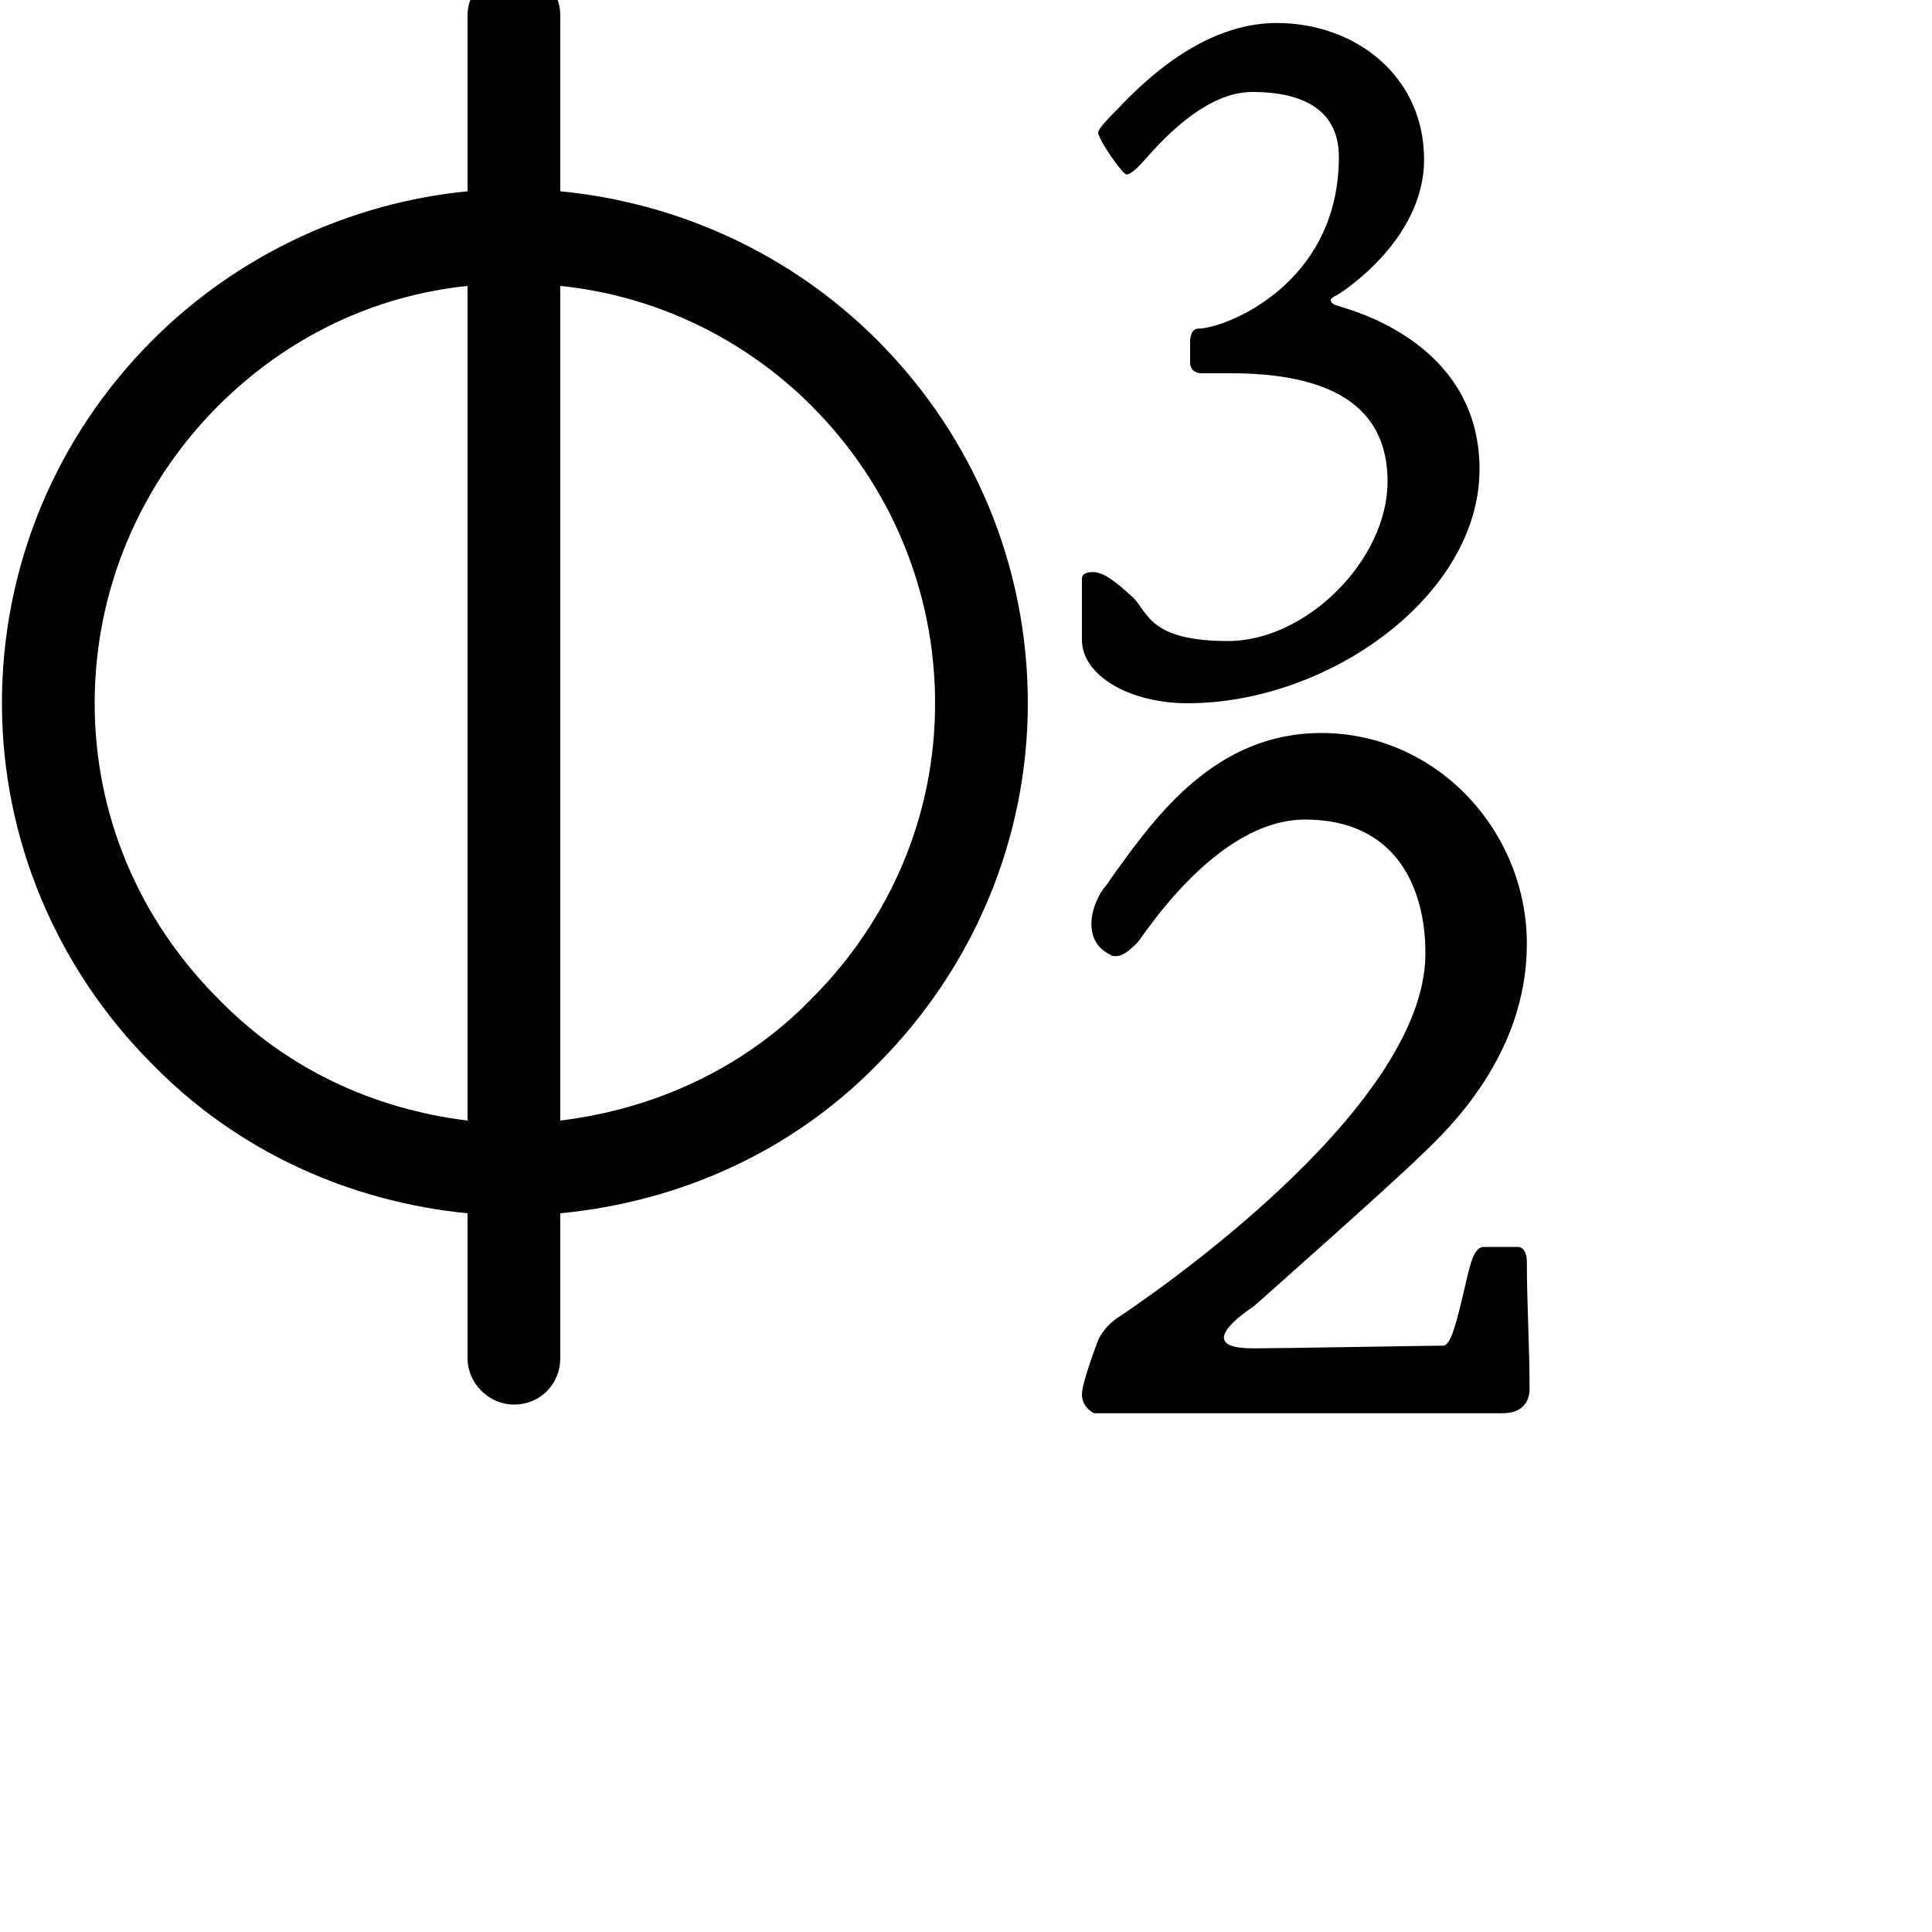
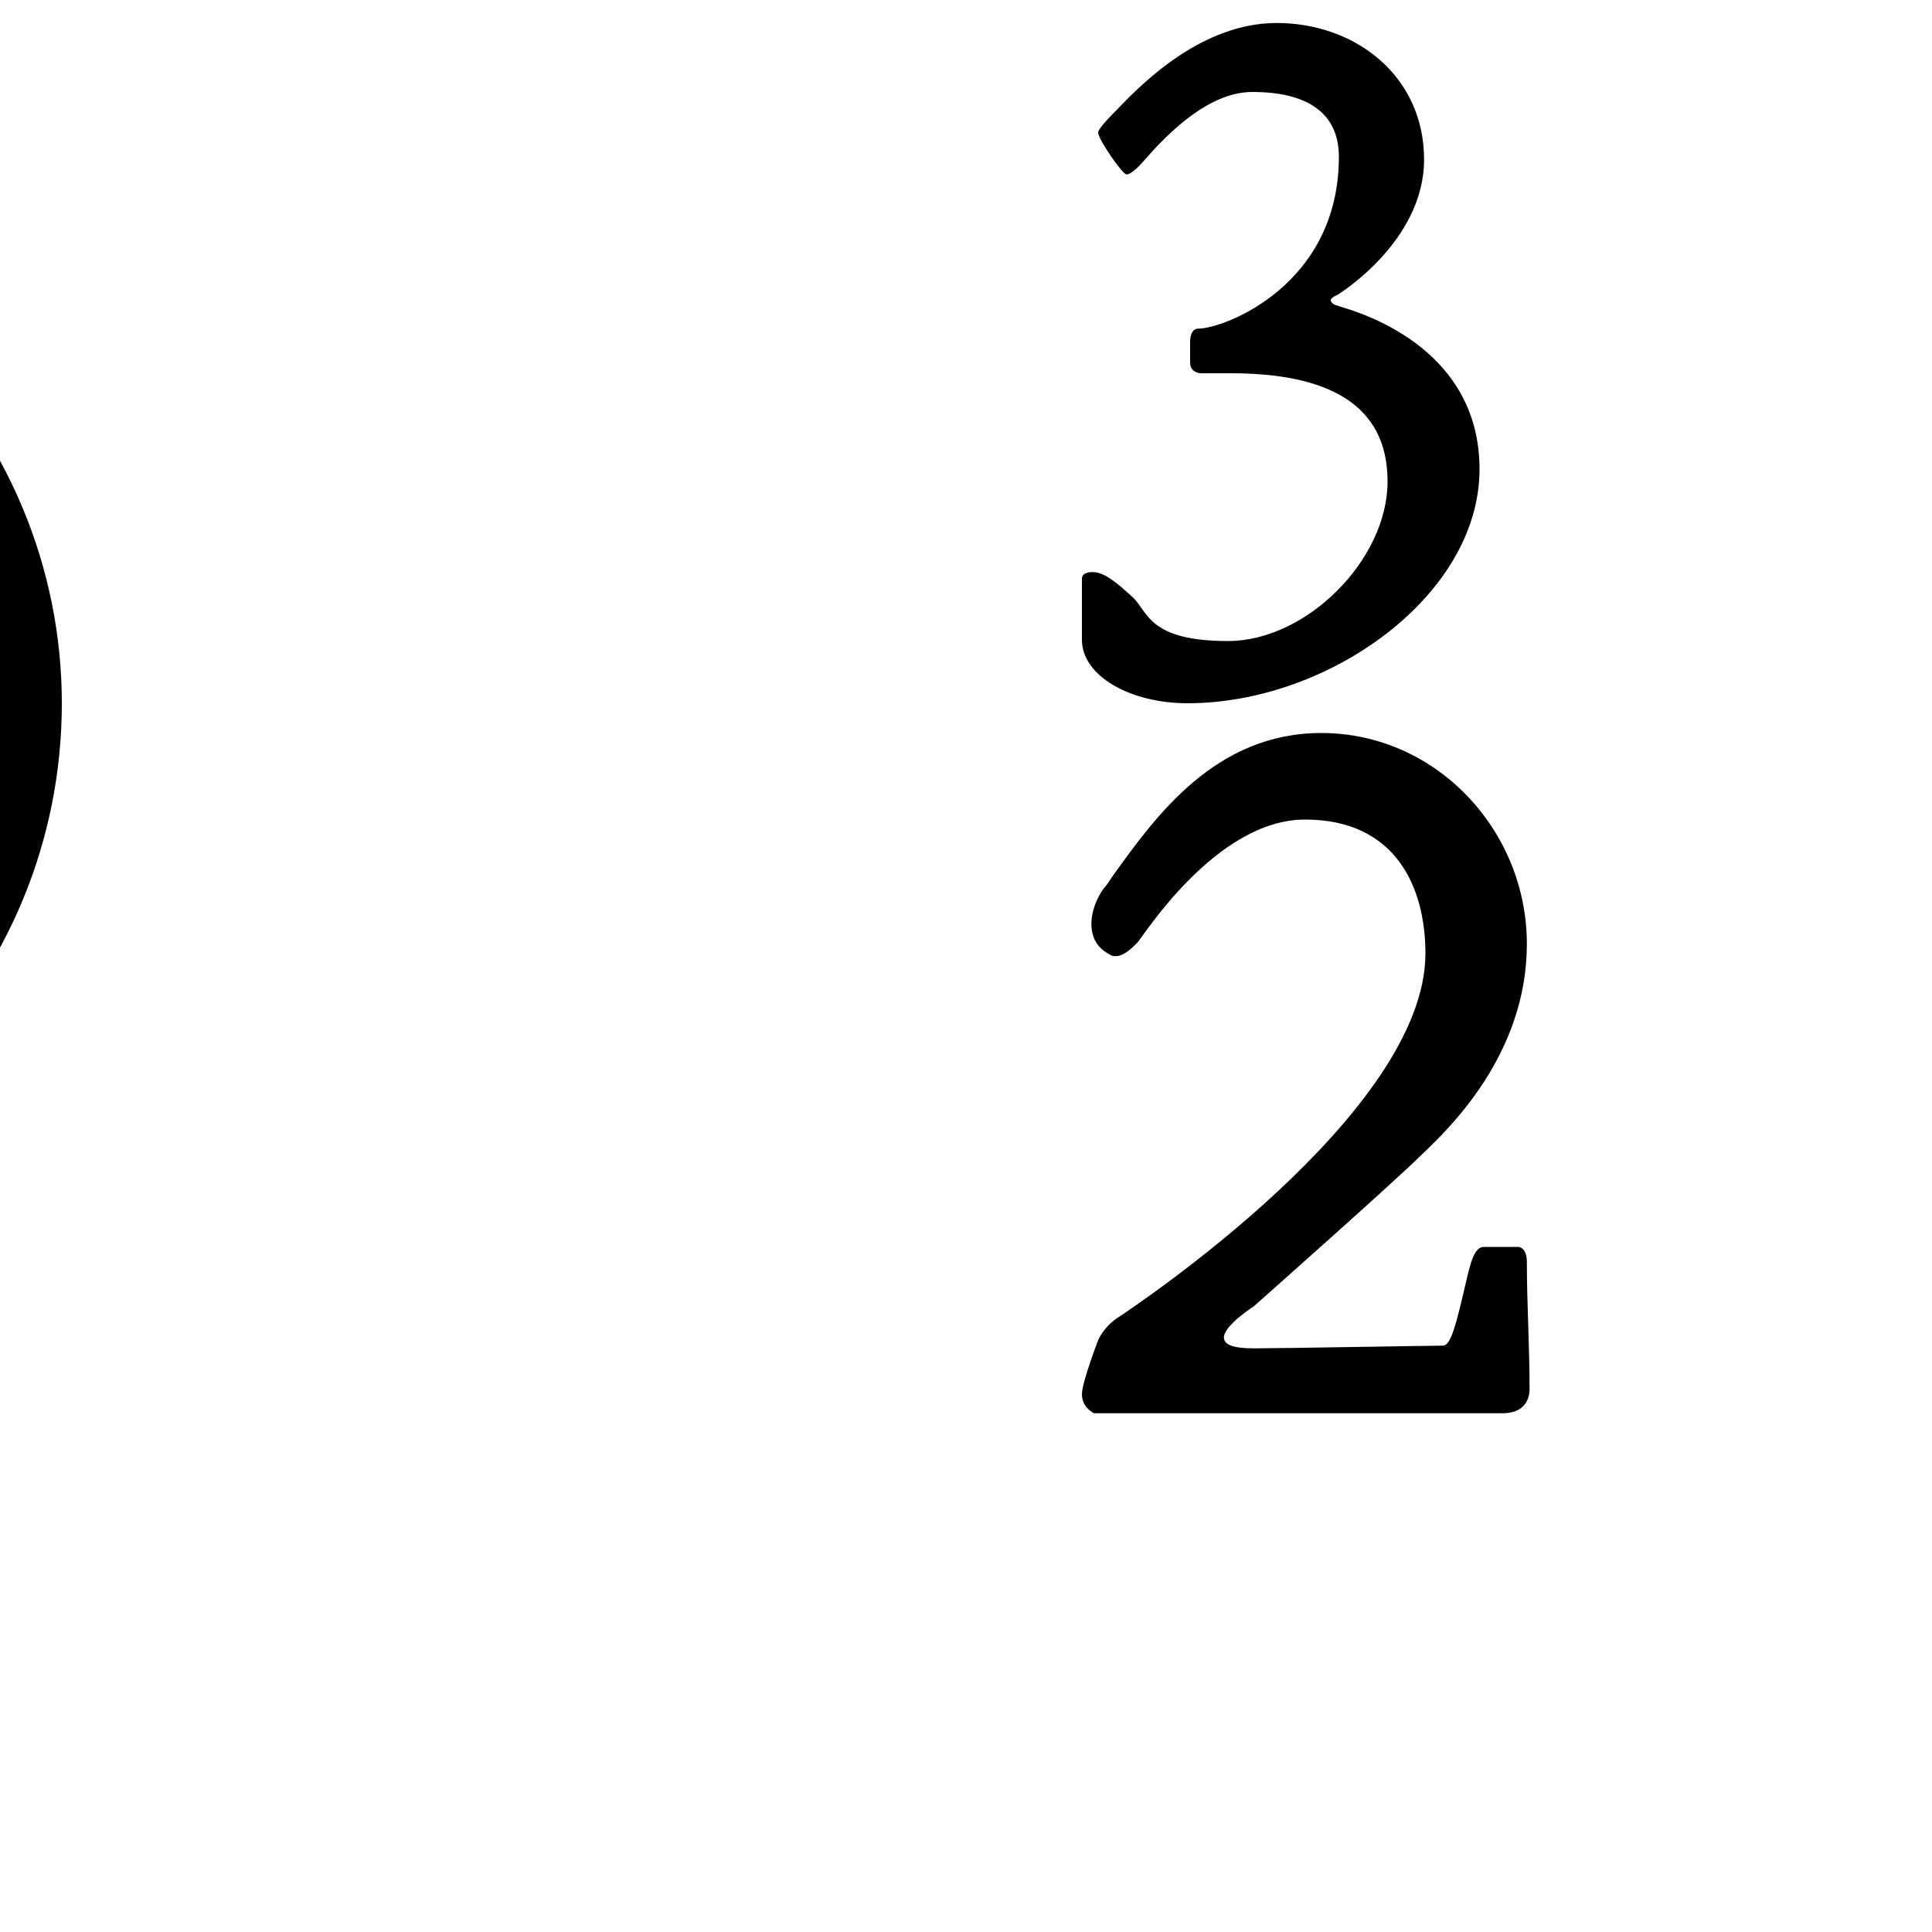
<svg xmlns="http://www.w3.org/2000/svg" xmlns:xlink="http://www.w3.org/1999/xlink" width="1000px" height="1000px" version="1.1" overflow="visible">
  <defs>
    <symbol id="o-pipe-3-over-2" viewBox="0 0 1000 1000" overflow="inherit">
-       <path transform="scale(1,-1), translte(-500, 0)" d="M266 -380c-13 0 -24 11 -24 24v91c-61 6 -119 33 -163 77c-50 50 -78 117 -78 188c0 70 28 137 78 187c44 45 102 71 163 77v75c0 13 11 24 24 24c14 0 24 -11 24 -24v-75c62 -6 120 -32 164 -77c50 -50 78 -117 78 -187c0 -71 -28 -138 -78 -188 c-44 -44 -102 -71 -164 -77v-91c0 -13 -10 -24 -24 -24zM290 216v-432c49 5 95 27 130 62c41 41 64 96 64 154s-23 112 -64 153c-35 36 -81 57 -130 63zM242 216c-49 -6 -94 -27 -129 -63c-41 -41 -64 -95 -64 -153s23 -113 64 -154c35 -35 80 -57 129 -62v432z" />
+       <path transform="scale(1,-1), translate(-500, 0)" d="M266 -380c-13 0 -24 11 -24 24v91c-61 6 -119 33 -163 77c-50 50 -78 117 -78 188c0 70 28 137 78 187c44 45 102 71 163 77v75c0 13 11 24 24 24c14 0 24 -11 24 -24v-75c62 -6 120 -32 164 -77c50 -50 78 -117 78 -187c0 -71 -28 -138 -78 -188 c-44 -44 -102 -71 -164 -77v-91c0 -13 -10 -24 -24 -24zM290 216v-432c49 5 95 27 130 62c41 41 64 96 64 154s-23 112 -64 153c-35 36 -81 57 -130 63zM242 216c-49 -6 -94 -27 -129 -63c-41 -41 -64 -95 -64 -153s23 -113 64 -154c35 -35 80 -57 129 -62v432z" />
      <path transform="scale(0.7,-0.7), translate(800, 250)" d="M80 2v16s0 9 6 9c19 0 104 32 104 127c0 33 -24 48 -64 48s-76 -47 -84 -55c-1 -1 -6 -6 -9 -6s-21 26 -21 31c0 3 10 13 14 17c19 20 63 64 118 64c58 0 109 -39 109 -101c0 -61 -64 -100 -64 -100s-5 -2 -5 -4c0 -1 1 -3 5 -4c1 0 2 -1 3 -1c20 -6 102 -33 102 -120 c0 -93 -111 -173 -216 -173c-42 0 -78 20 -78 47v45c0 2 1 5 8 5c9 0 19 -9 30 -19c11 -11 12 -32 70 -32s118 60 118 118c0 57 -44 80 -116 80h-22s-8 0 -8 8z" />
      <path transform="scale(0.7,-0.7), translate(800, -275)" d="M297 -127h26c5 -1 6 -7 6 -11c0 -31 2 -62 2 -94c0 -4 -1 -18 -20 -18h-302s-9 4 -9 14c0 9 12 40 12 40s4 10 15 17c12 8 227 151 227 269c0 49 -22 99 -89 99c-66 0 -120 -87 -124 -91s-10 -10 -16 -10c-1 0 -3 0 -4 1c-10 5 -14 13 -14 23c0 9 4 19 9 26c3 3 5 7 8 11 c31 43 75 104 153 104c85 0 152 -72 152 -156c0 -82 -58 -137 -78 -156c-19 -19 -124 -112 -124 -112s-22 -14 -22 -23c0 -5 6 -8 22 -8c20 0 131 2 140 2c6 0 10 17 17 47c3 13 6 26 13 26z" />
    </symbol>
  </defs>
  <use xlink:href="#o-pipe-3-over-2" x="0" y="364" height="1000px" width="1000px" />
</svg>
